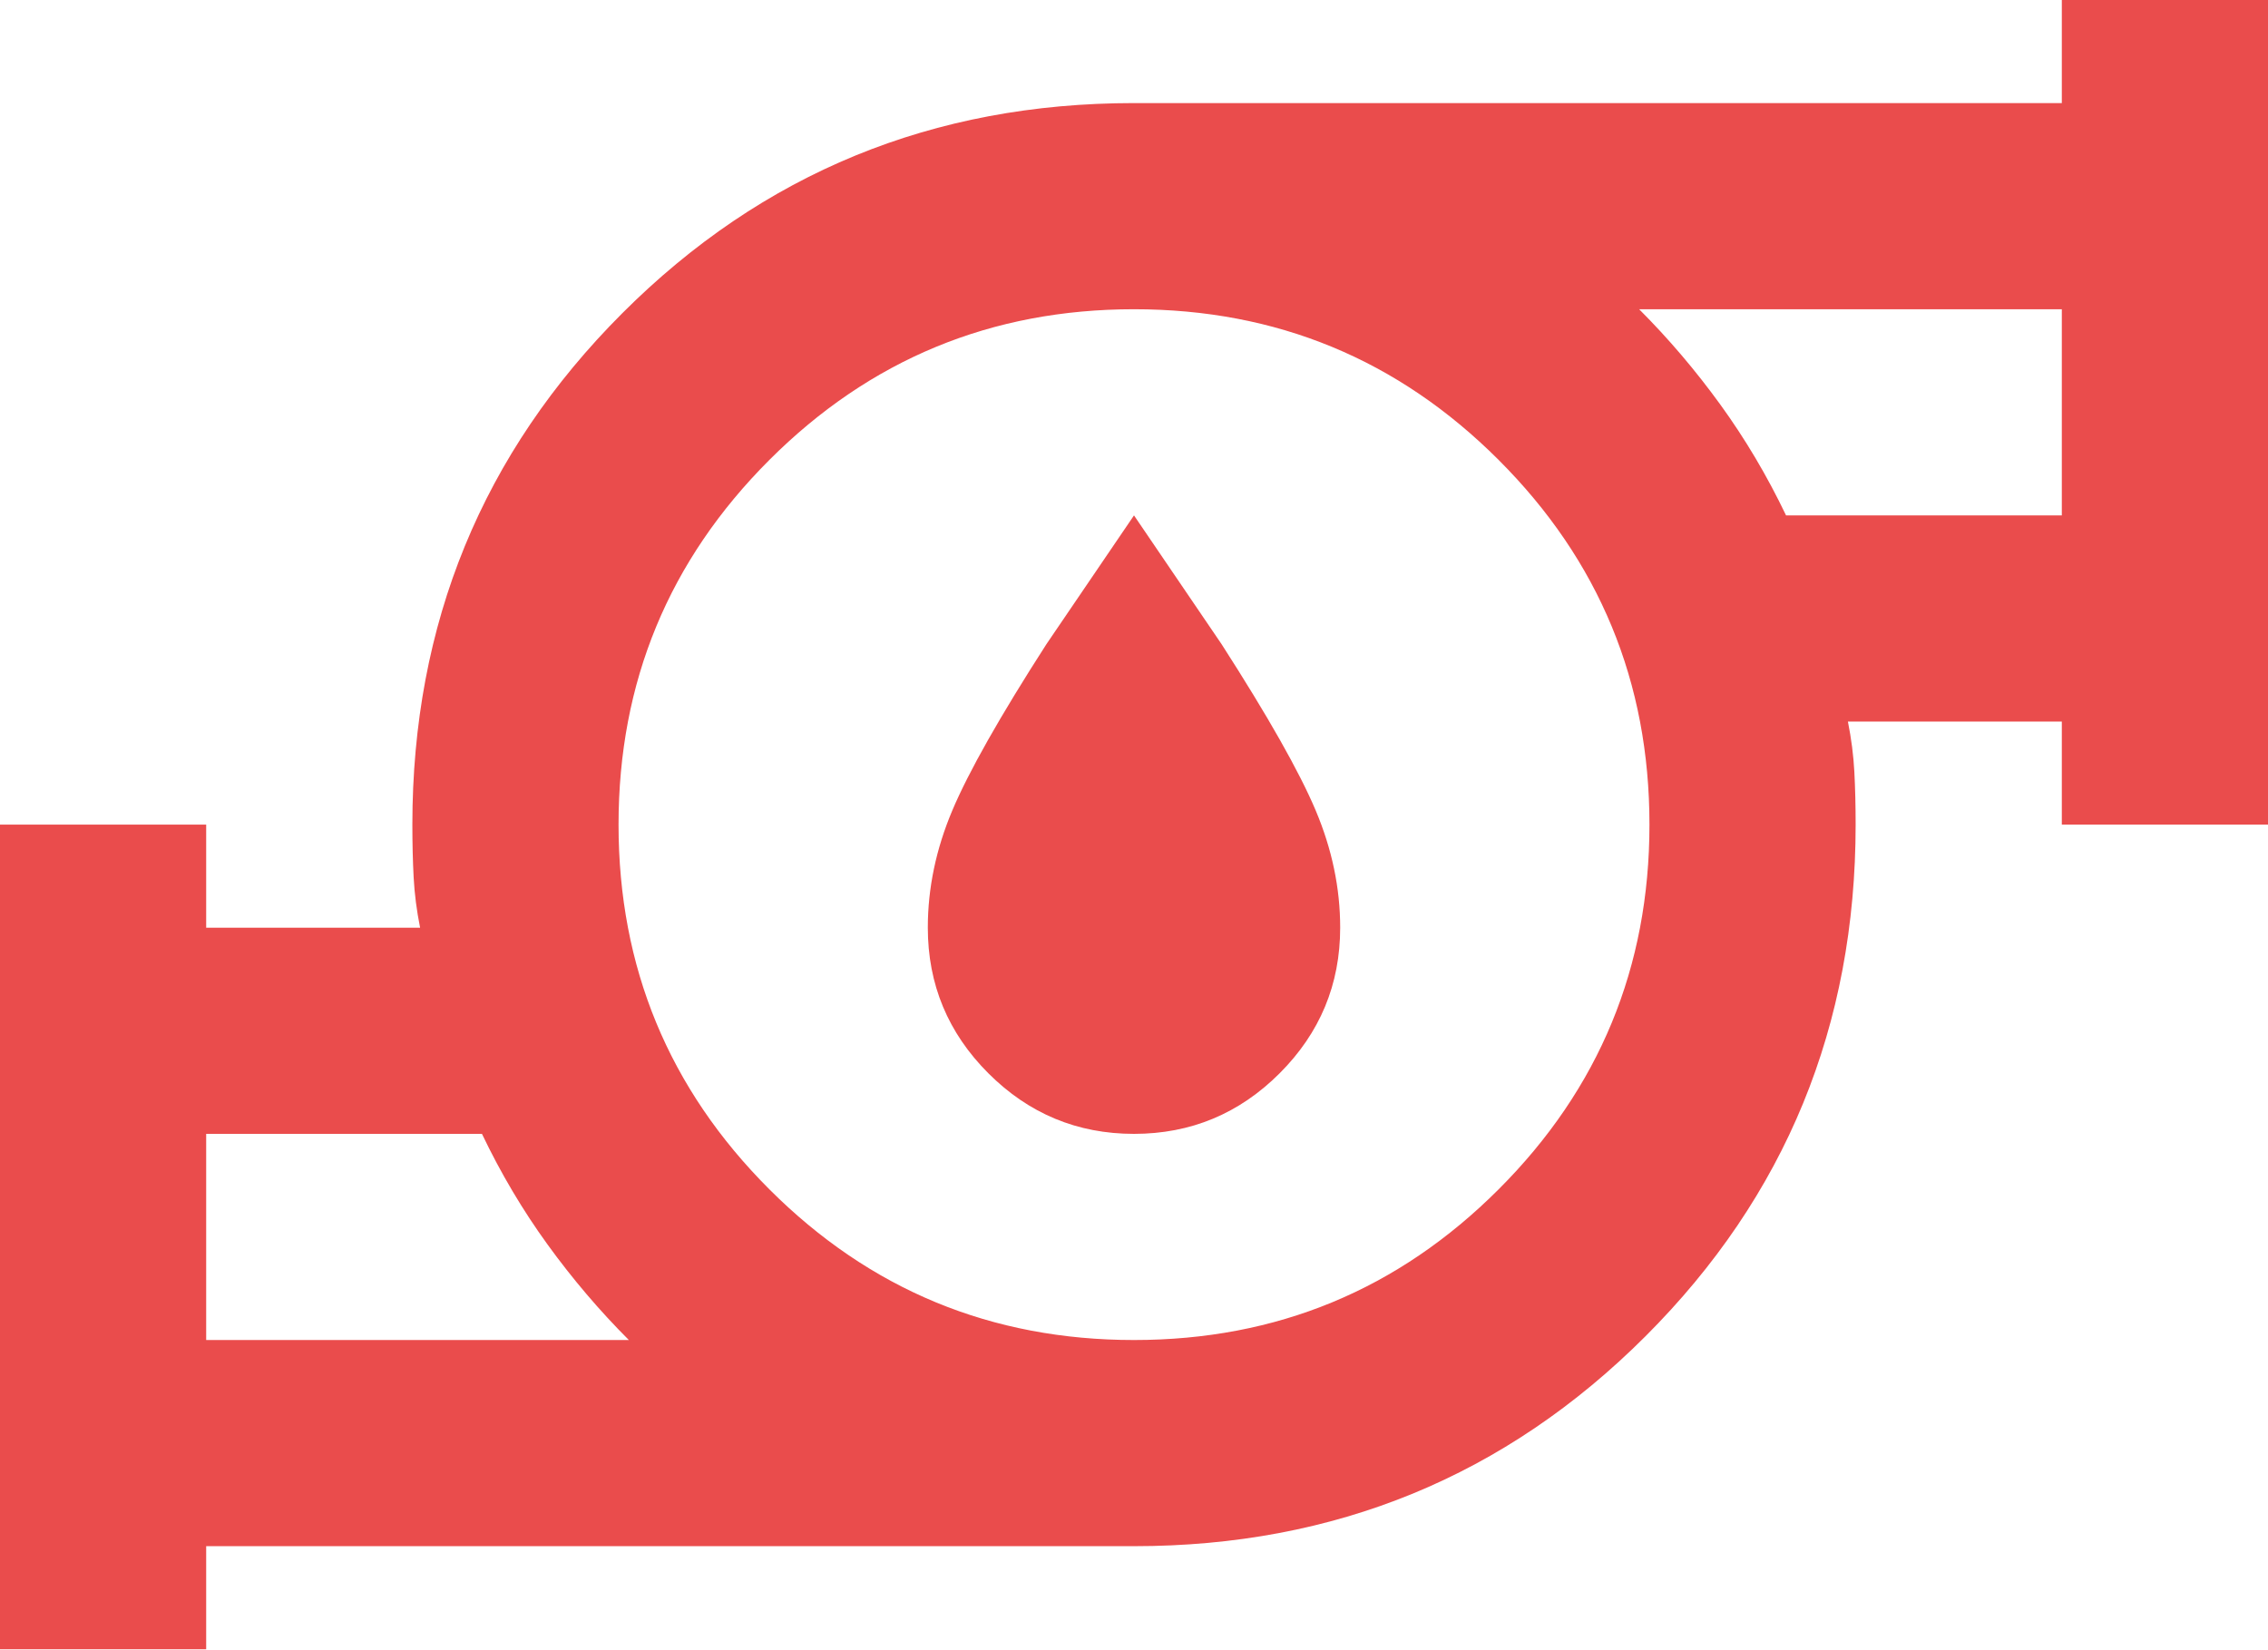
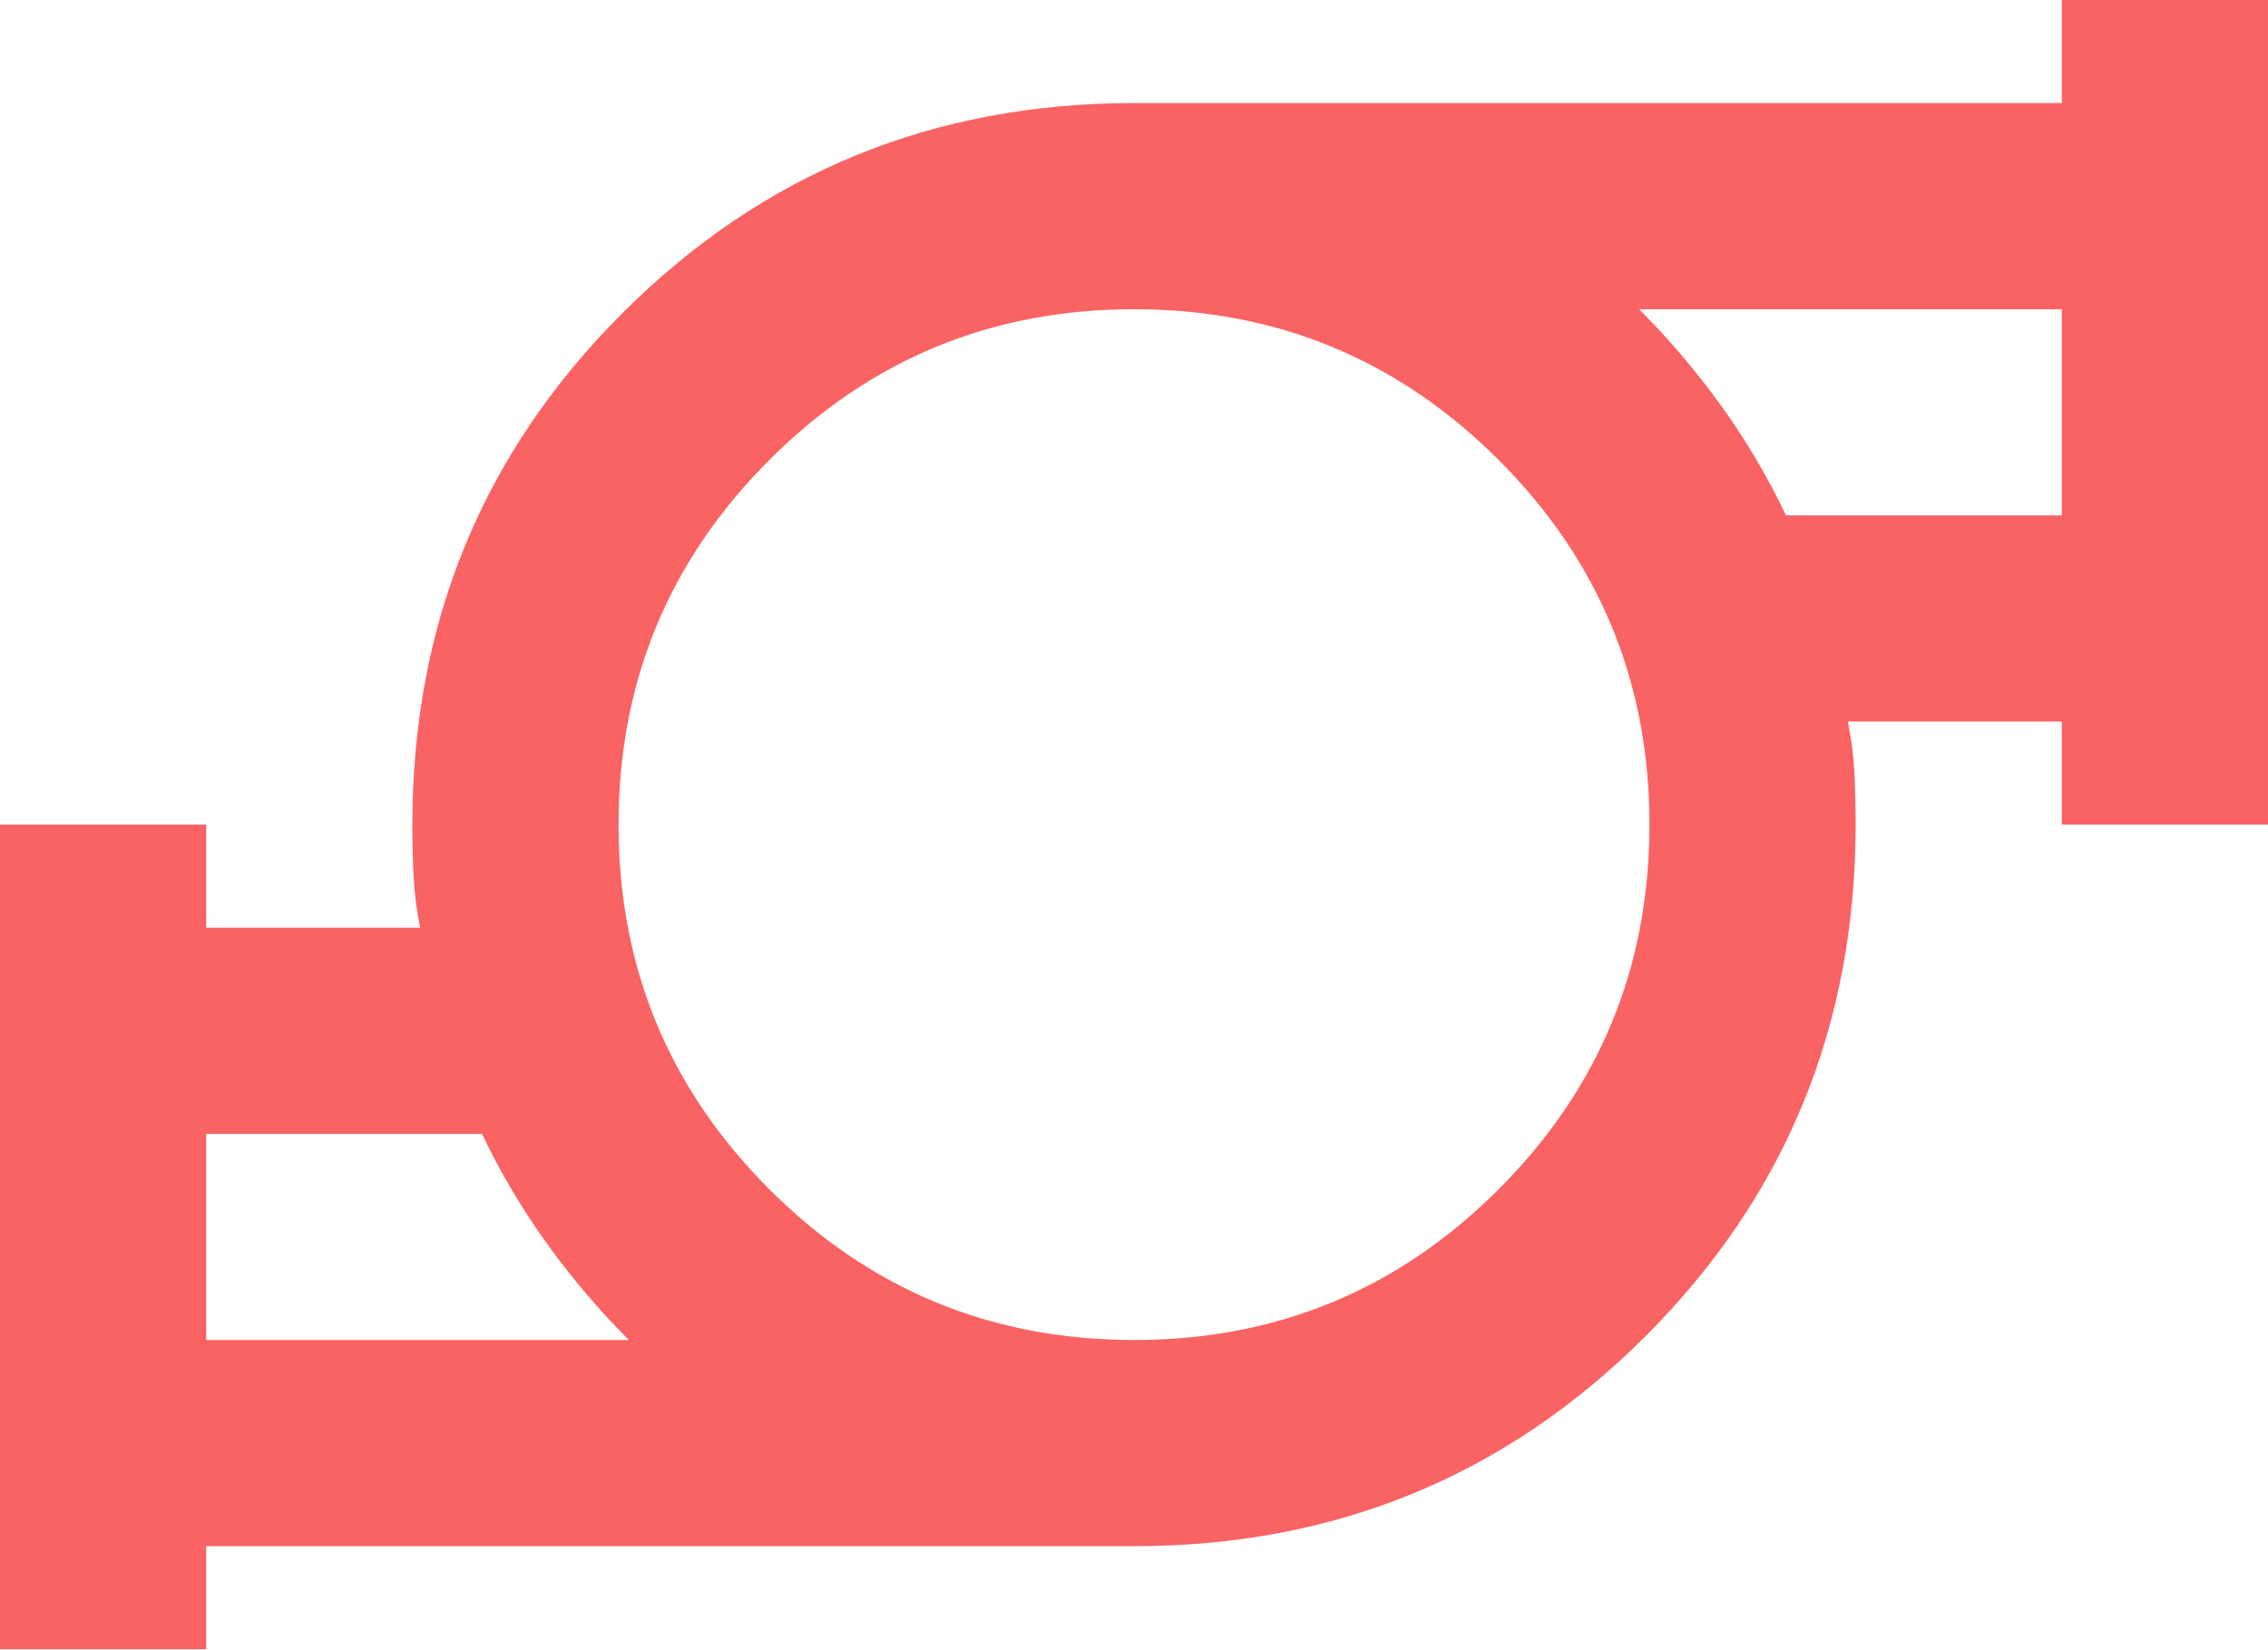
- <svg xmlns="http://www.w3.org/2000/svg" height="16" viewBox="0 -960 880 640" width="22" fill="#e3e3e3" version="1.1" id="svg1">
+ <svg xmlns="http://www.w3.org/2000/svg" height="20.327" viewBox="0 -960 1118.005 813.094" width="27.95" fill="#e3e3e3" version="1.1" id="svg1">
  <defs id="defs1" />
-   <path d="M 80,-440 H 244 Q 227,-457 212.5,-477 198,-497 187,-520 H 80 Z m 501.5,-58.5 Q 640,-557 640,-640 640,-723 581.5,-781.5 523,-840 440,-840 357,-840 298.5,-781.5 240,-723 240,-640 q 0,83 58.5,141.5 58.5,58.5 141.5,58.5 83,0 141.5,-58.5 z M 693,-760 h 107 v -80 H 636 q 17,17 31.5,37 14.5,20 25.5,43 z M 0,-320 v -320 h 80 v 40 h 83 q -2,-10 -2.5,-19.5 Q 160,-629 160,-640 160,-757 241.5,-838.5 323,-920 440,-920 h 360 v -40 h 80 v 320 h -80 v -40 h -83 q 2,10 2.5,19.5 0.5,9.5 0.5,20.5 0,117 -81.5,198.5 Q 557,-360 440,-360 H 80 v 40 z m 80,-120 v -80 z m 720,-320 v -80 z m -360,120 z m -56.5,96.5 Q 360,-567 360,-600 q 0,-23 9.5,-45.5 Q 379,-668 406,-710 l 34,-50 34,50 q 27,42 36.5,64.5 9.5,22.5 9.5,45.5 0,33 -23.5,56.5 -23.5,23.5 -56.5,23.5 -33,0 -56.5,-23.5 z" id="path1" style="fill:#ea4c4c;fill-opacity:1" />
+   <path d="m 101.637,-299.361 h 208.355 c -14.399,-14.399 -27.738,-30.068 -40.02,-47.007 -12.281,-16.939 -23.08,-35.149 -32.397,-54.63 H 101.637 Z m 637.136,-74.322 c 49.548,-49.548 74.322,-109.471 74.322,-179.77 0,-70.299 -24.774,-130.222 -74.322,-179.77 -49.548,-49.548 -109.471,-74.322 -179.77,-74.322 -70.299,0 -130.222,24.774 -179.77,74.322 -49.548,49.548 -74.322,109.471 -74.322,179.77 0,70.299 24.774,130.222 74.322,179.77 49.548,49.548 109.471,74.322 179.77,74.322 70.299,0 130.222,-24.774 179.77,-74.322 z m 141.656,-332.225 h 135.939 v -101.637 H 808.013 c 14.399,14.399 27.738,30.068 40.019,47.007 12.281,16.939 23.08,35.149 32.397,54.63 z M 0,-146.906 v -406.547 h 101.637 v 50.818 h 105.448 c -1.694,-8.47 -2.753,-16.728 -3.176,-24.774 -0.423,-8.046 -0.635,-16.728 -0.635,-26.044 0,-99.096 34.514,-183.158 103.543,-252.186 69.028,-69.028 153.09,-103.543 252.186,-103.543 H 1016.368 V -960 h 101.637 v 406.547 h -101.637 v -50.818 H 910.92 c 1.694,8.47 2.753,16.728 3.176,24.774 0.423,8.046 0.635,16.728 0.635,26.044 0,99.096 -34.514,183.158 -103.543,252.186 -69.028,69.028 -153.09,103.543 -252.186,103.543 H 101.637 v 50.818 z m 101.637,-152.455 v -101.637 z m 914.731,-406.547 v -101.637 z" id="path1" style="fill:#fa6363;fill-opacity:1;stroke-width:1" />
</svg>
